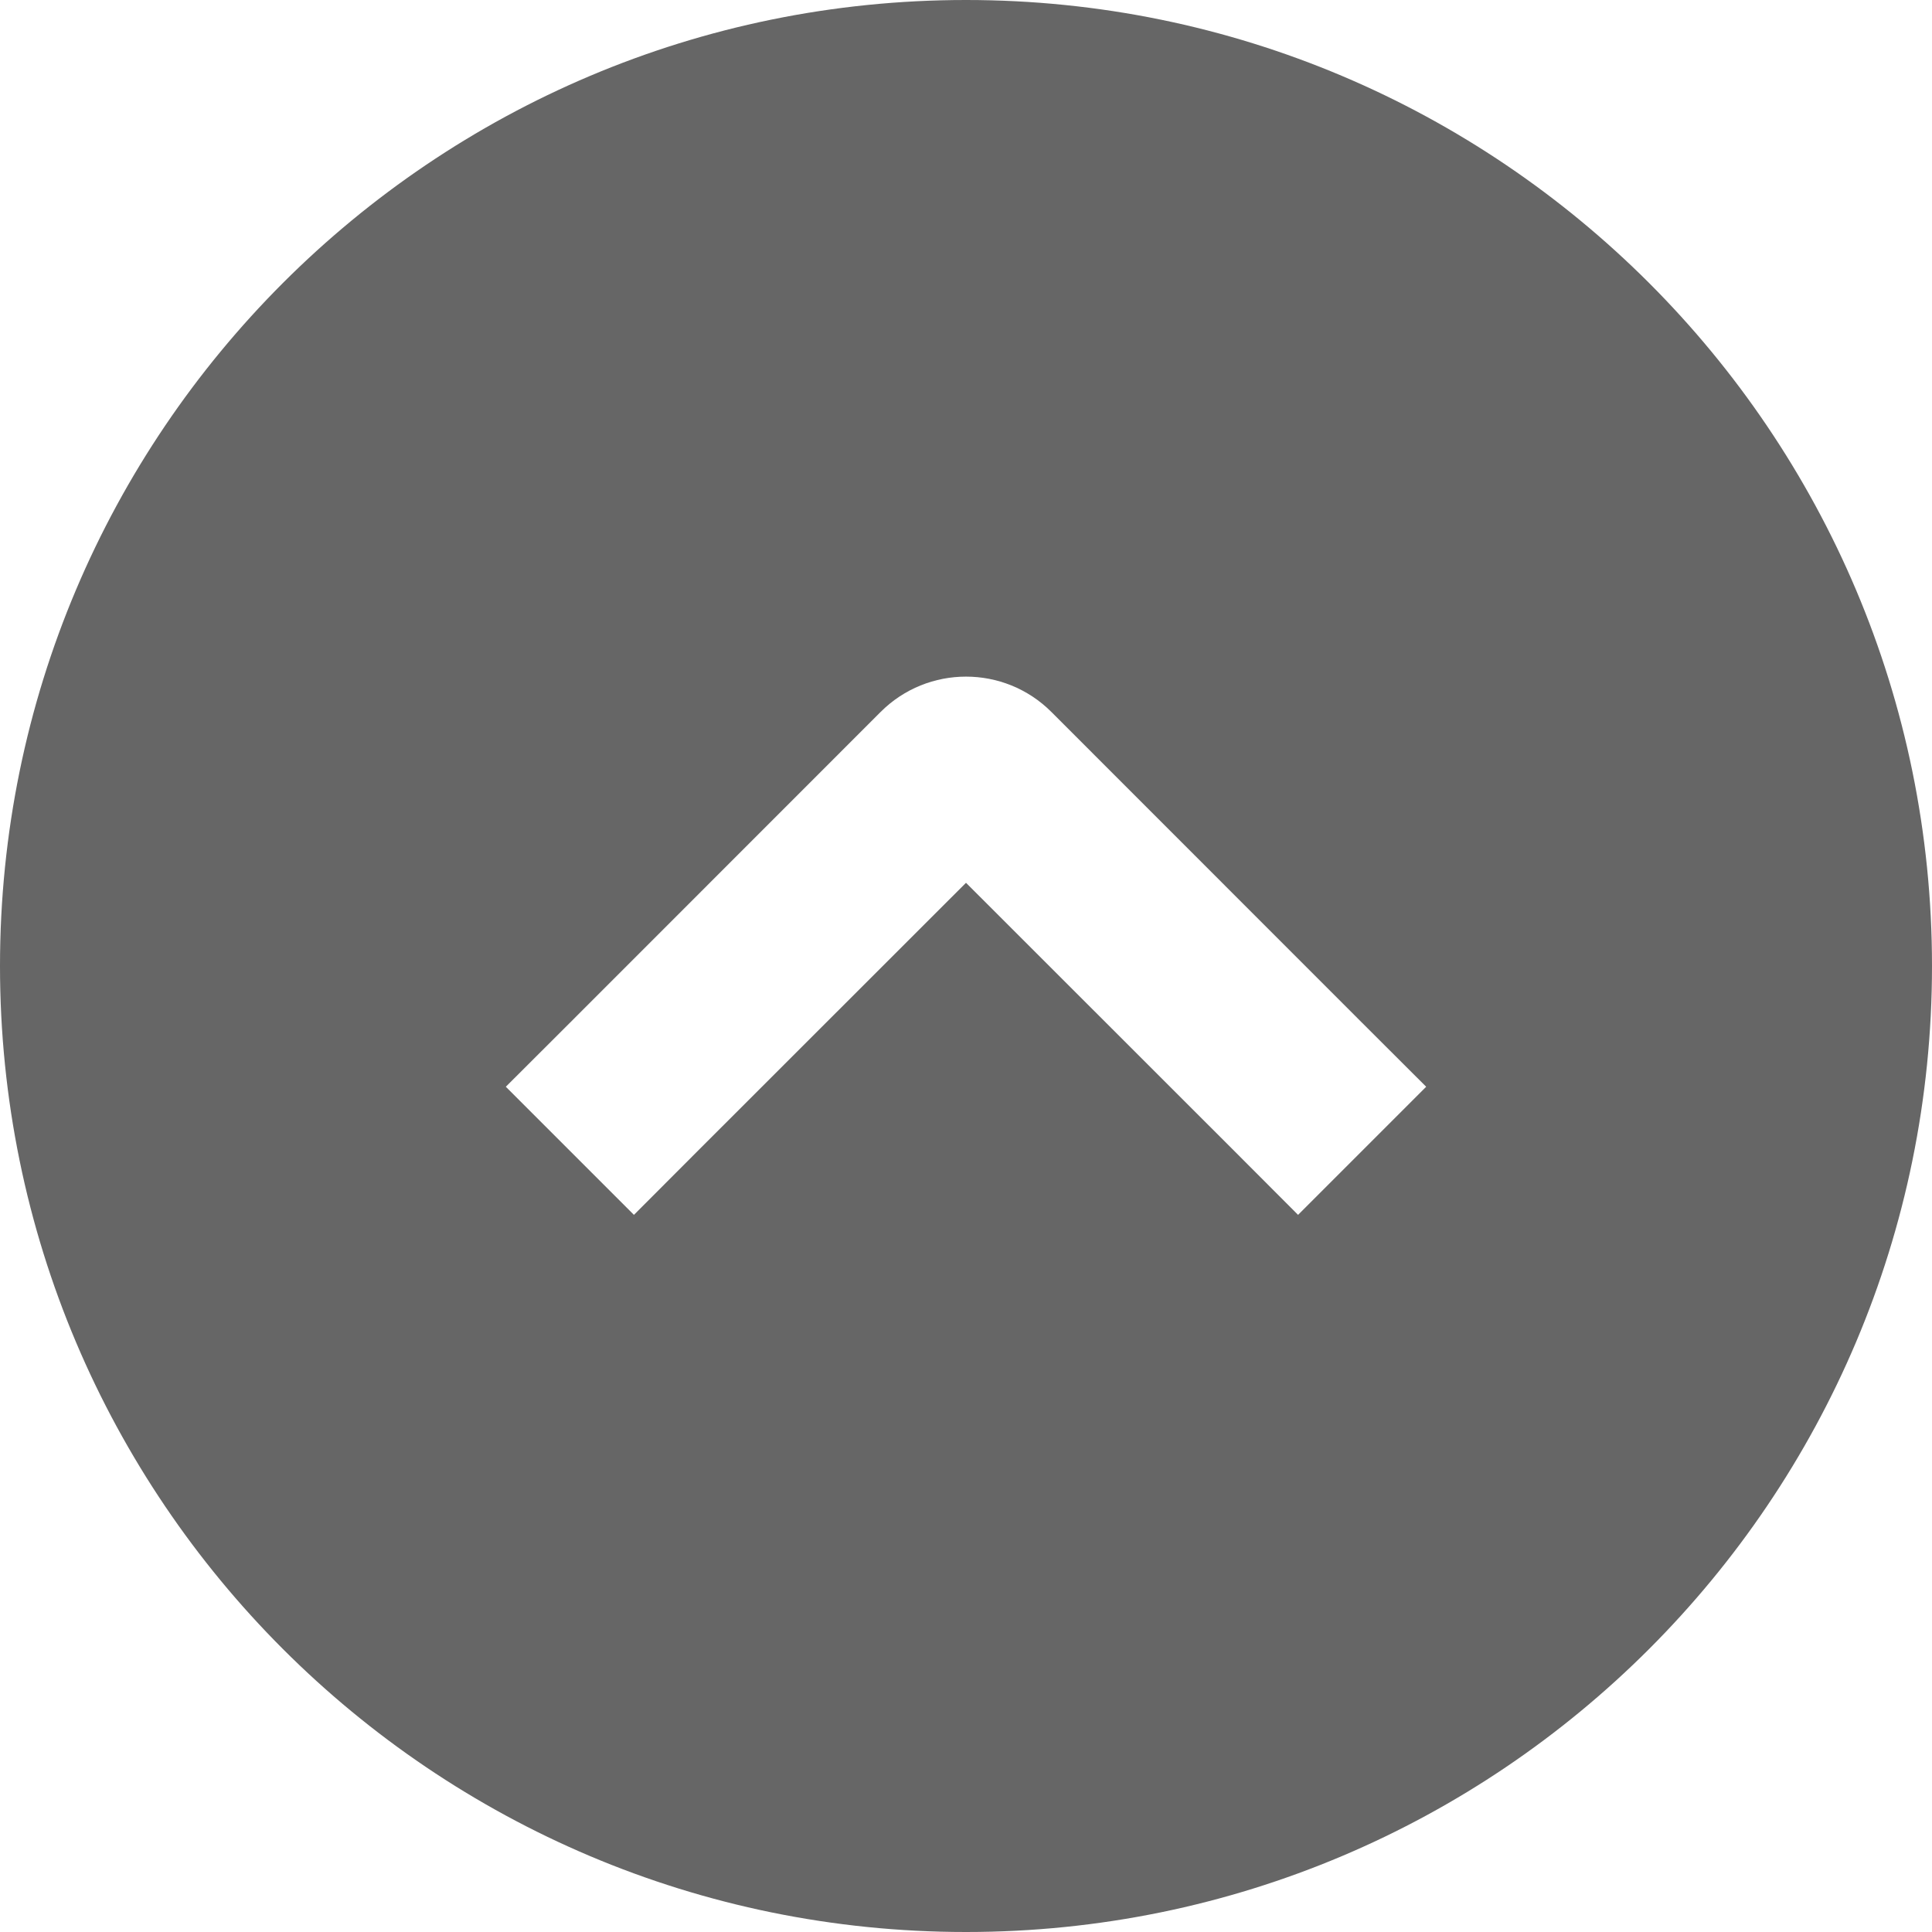
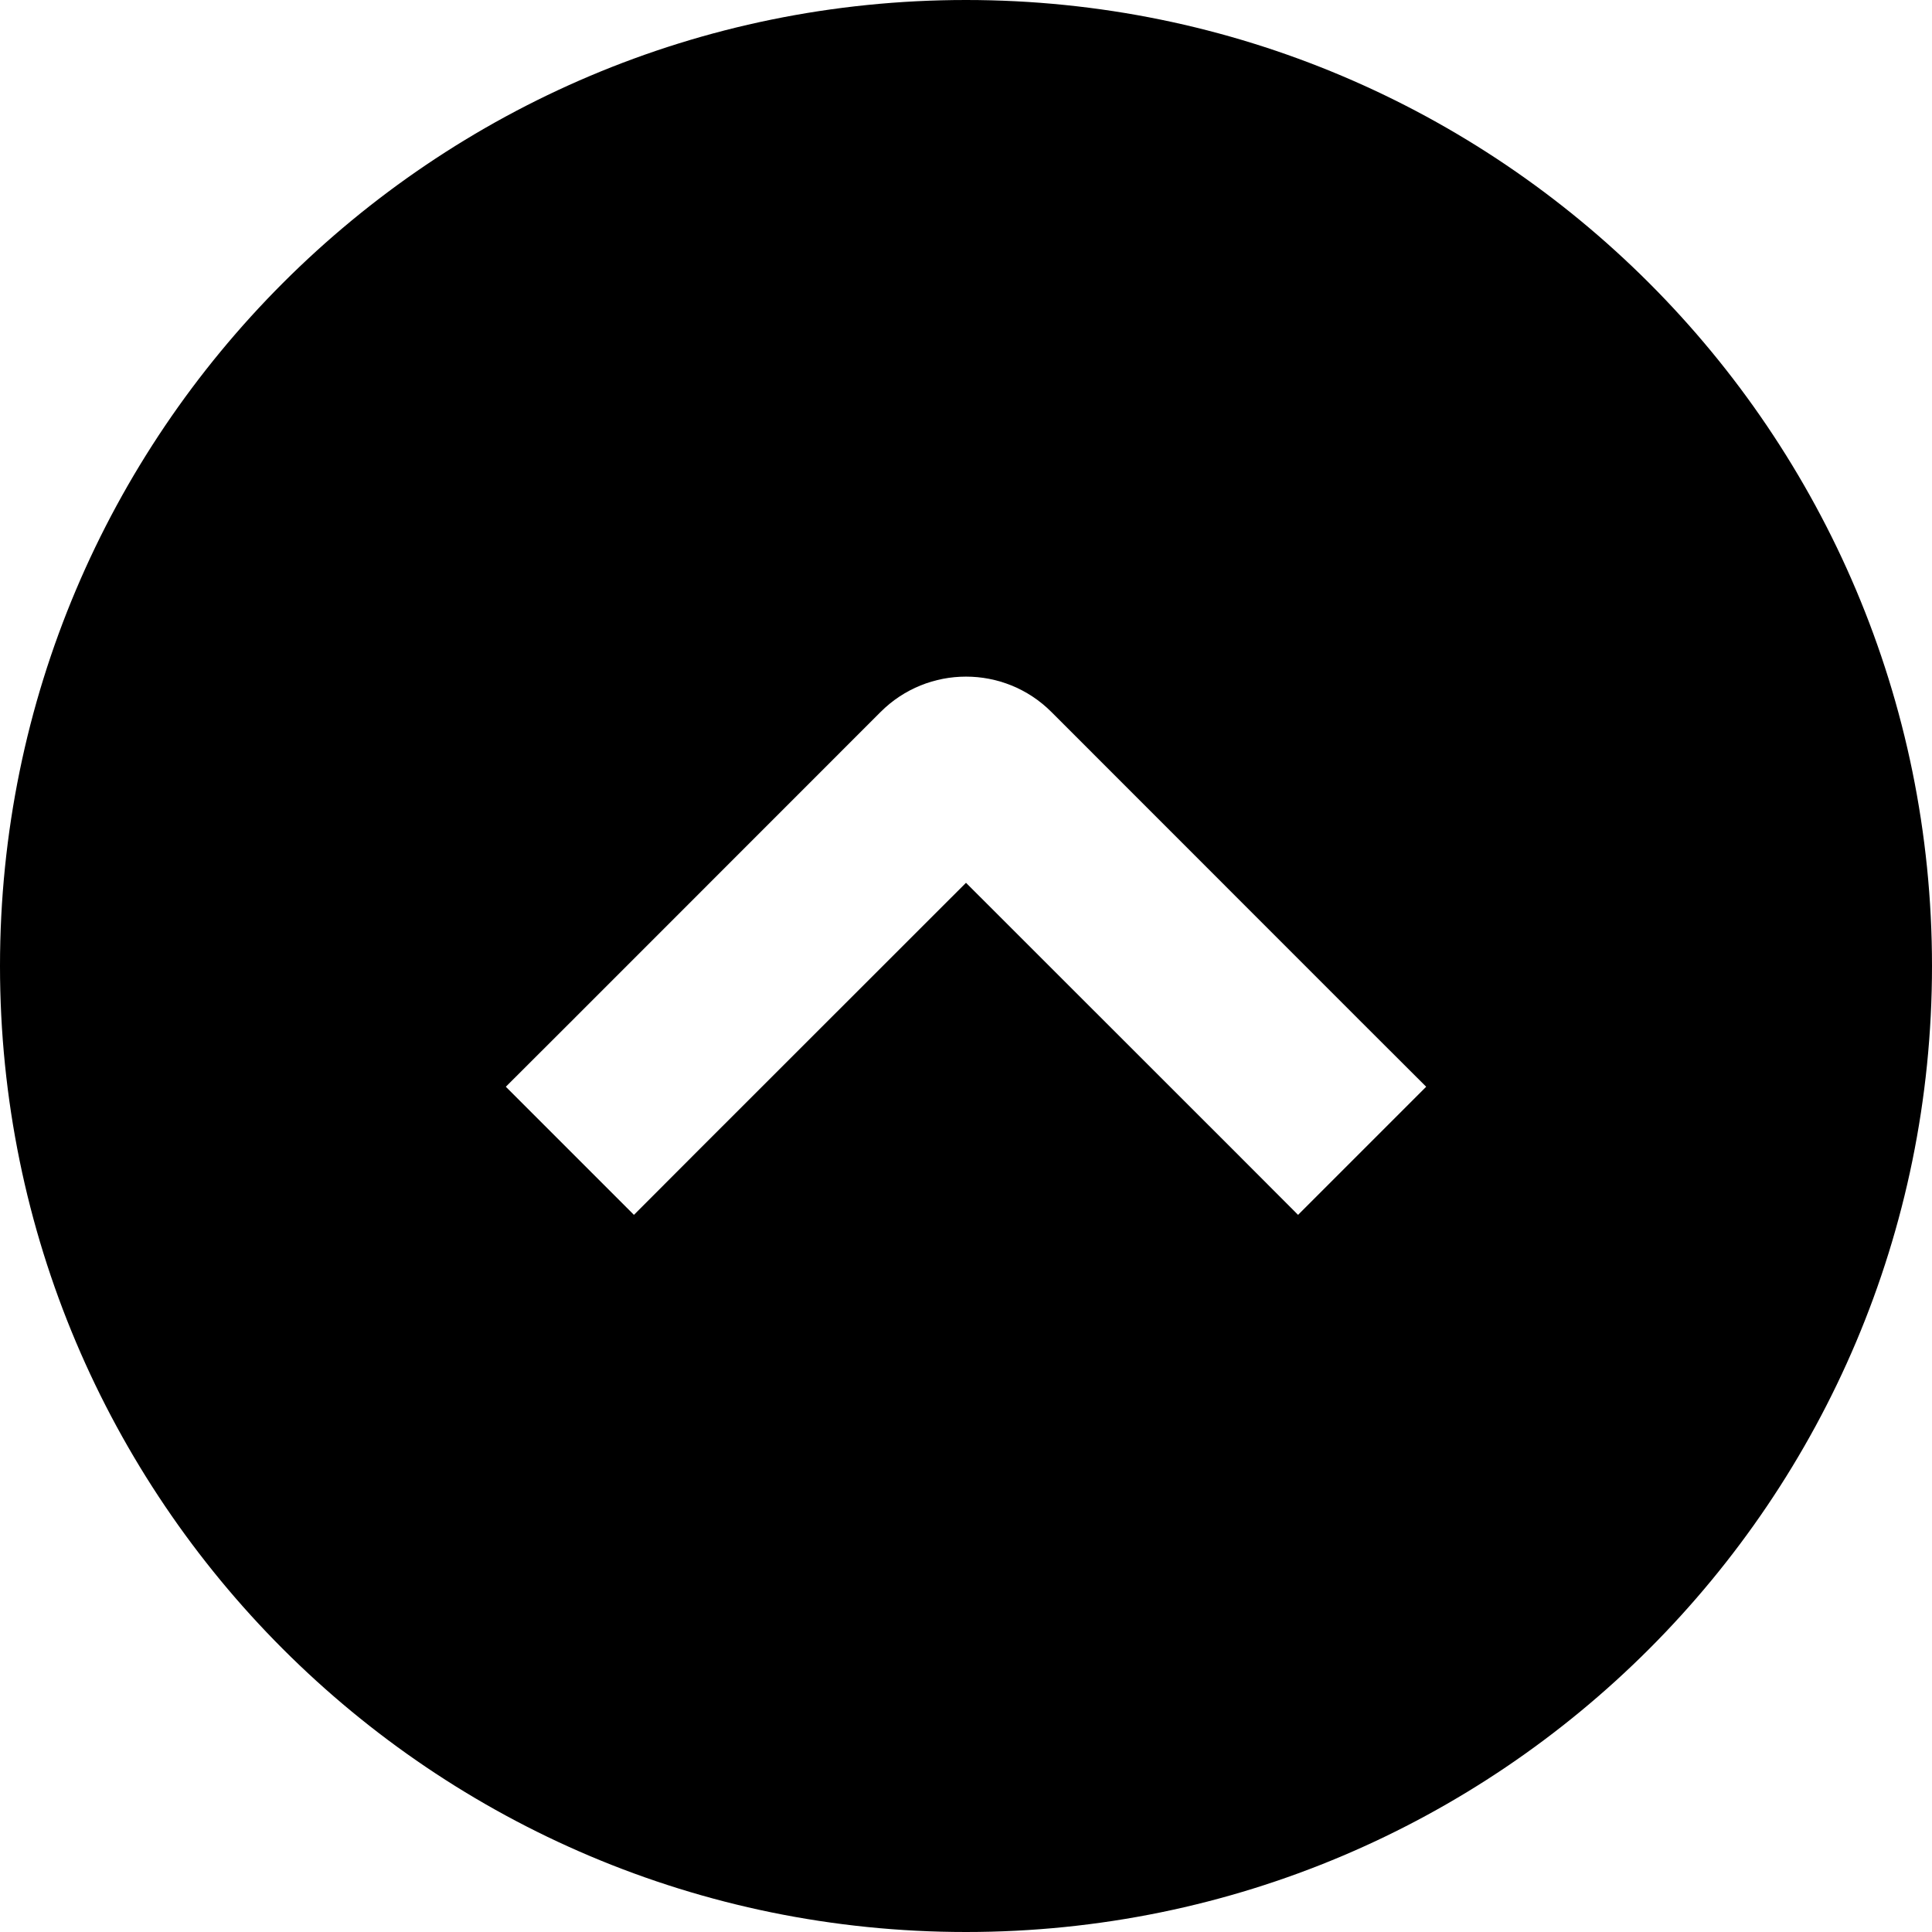
<svg xmlns="http://www.w3.org/2000/svg" width="16" height="16" viewBox="0 0 16 16" fill="none">
-   <path fill-rule="evenodd" clip-rule="evenodd" d="M8 16C12.418 16 16 12.418 16 8C16 3.582 12.418 0 8 0C3.582 0 0 3.582 0 8C0 12.418 3.582 16 8 16ZM4.72 8.47L4.189 9L5.25 10.061L5.78 9.53L8 7.311L10.22 9.53L10.75 10.061L11.811 9L11.28 8.47L8.707 5.896C8.317 5.506 7.683 5.506 7.293 5.896L4.72 8.47Z" fill="#666666" />
+   <path fill-rule="evenodd" clip-rule="evenodd" d="M8 16C12.418 16 16 12.418 16 8C16 3.582 12.418 0 8 0C3.582 0 0 3.582 0 8C0 12.418 3.582 16 8 16ZM4.72 8.47L4.189 9L5.25 10.061L5.78 9.53L8 7.311L10.22 9.53L10.75 10.061L11.811 9L11.28 8.47L8.707 5.896C8.317 5.506 7.683 5.506 7.293 5.896L4.72 8.47Z" fill="currentColor" />
</svg>
